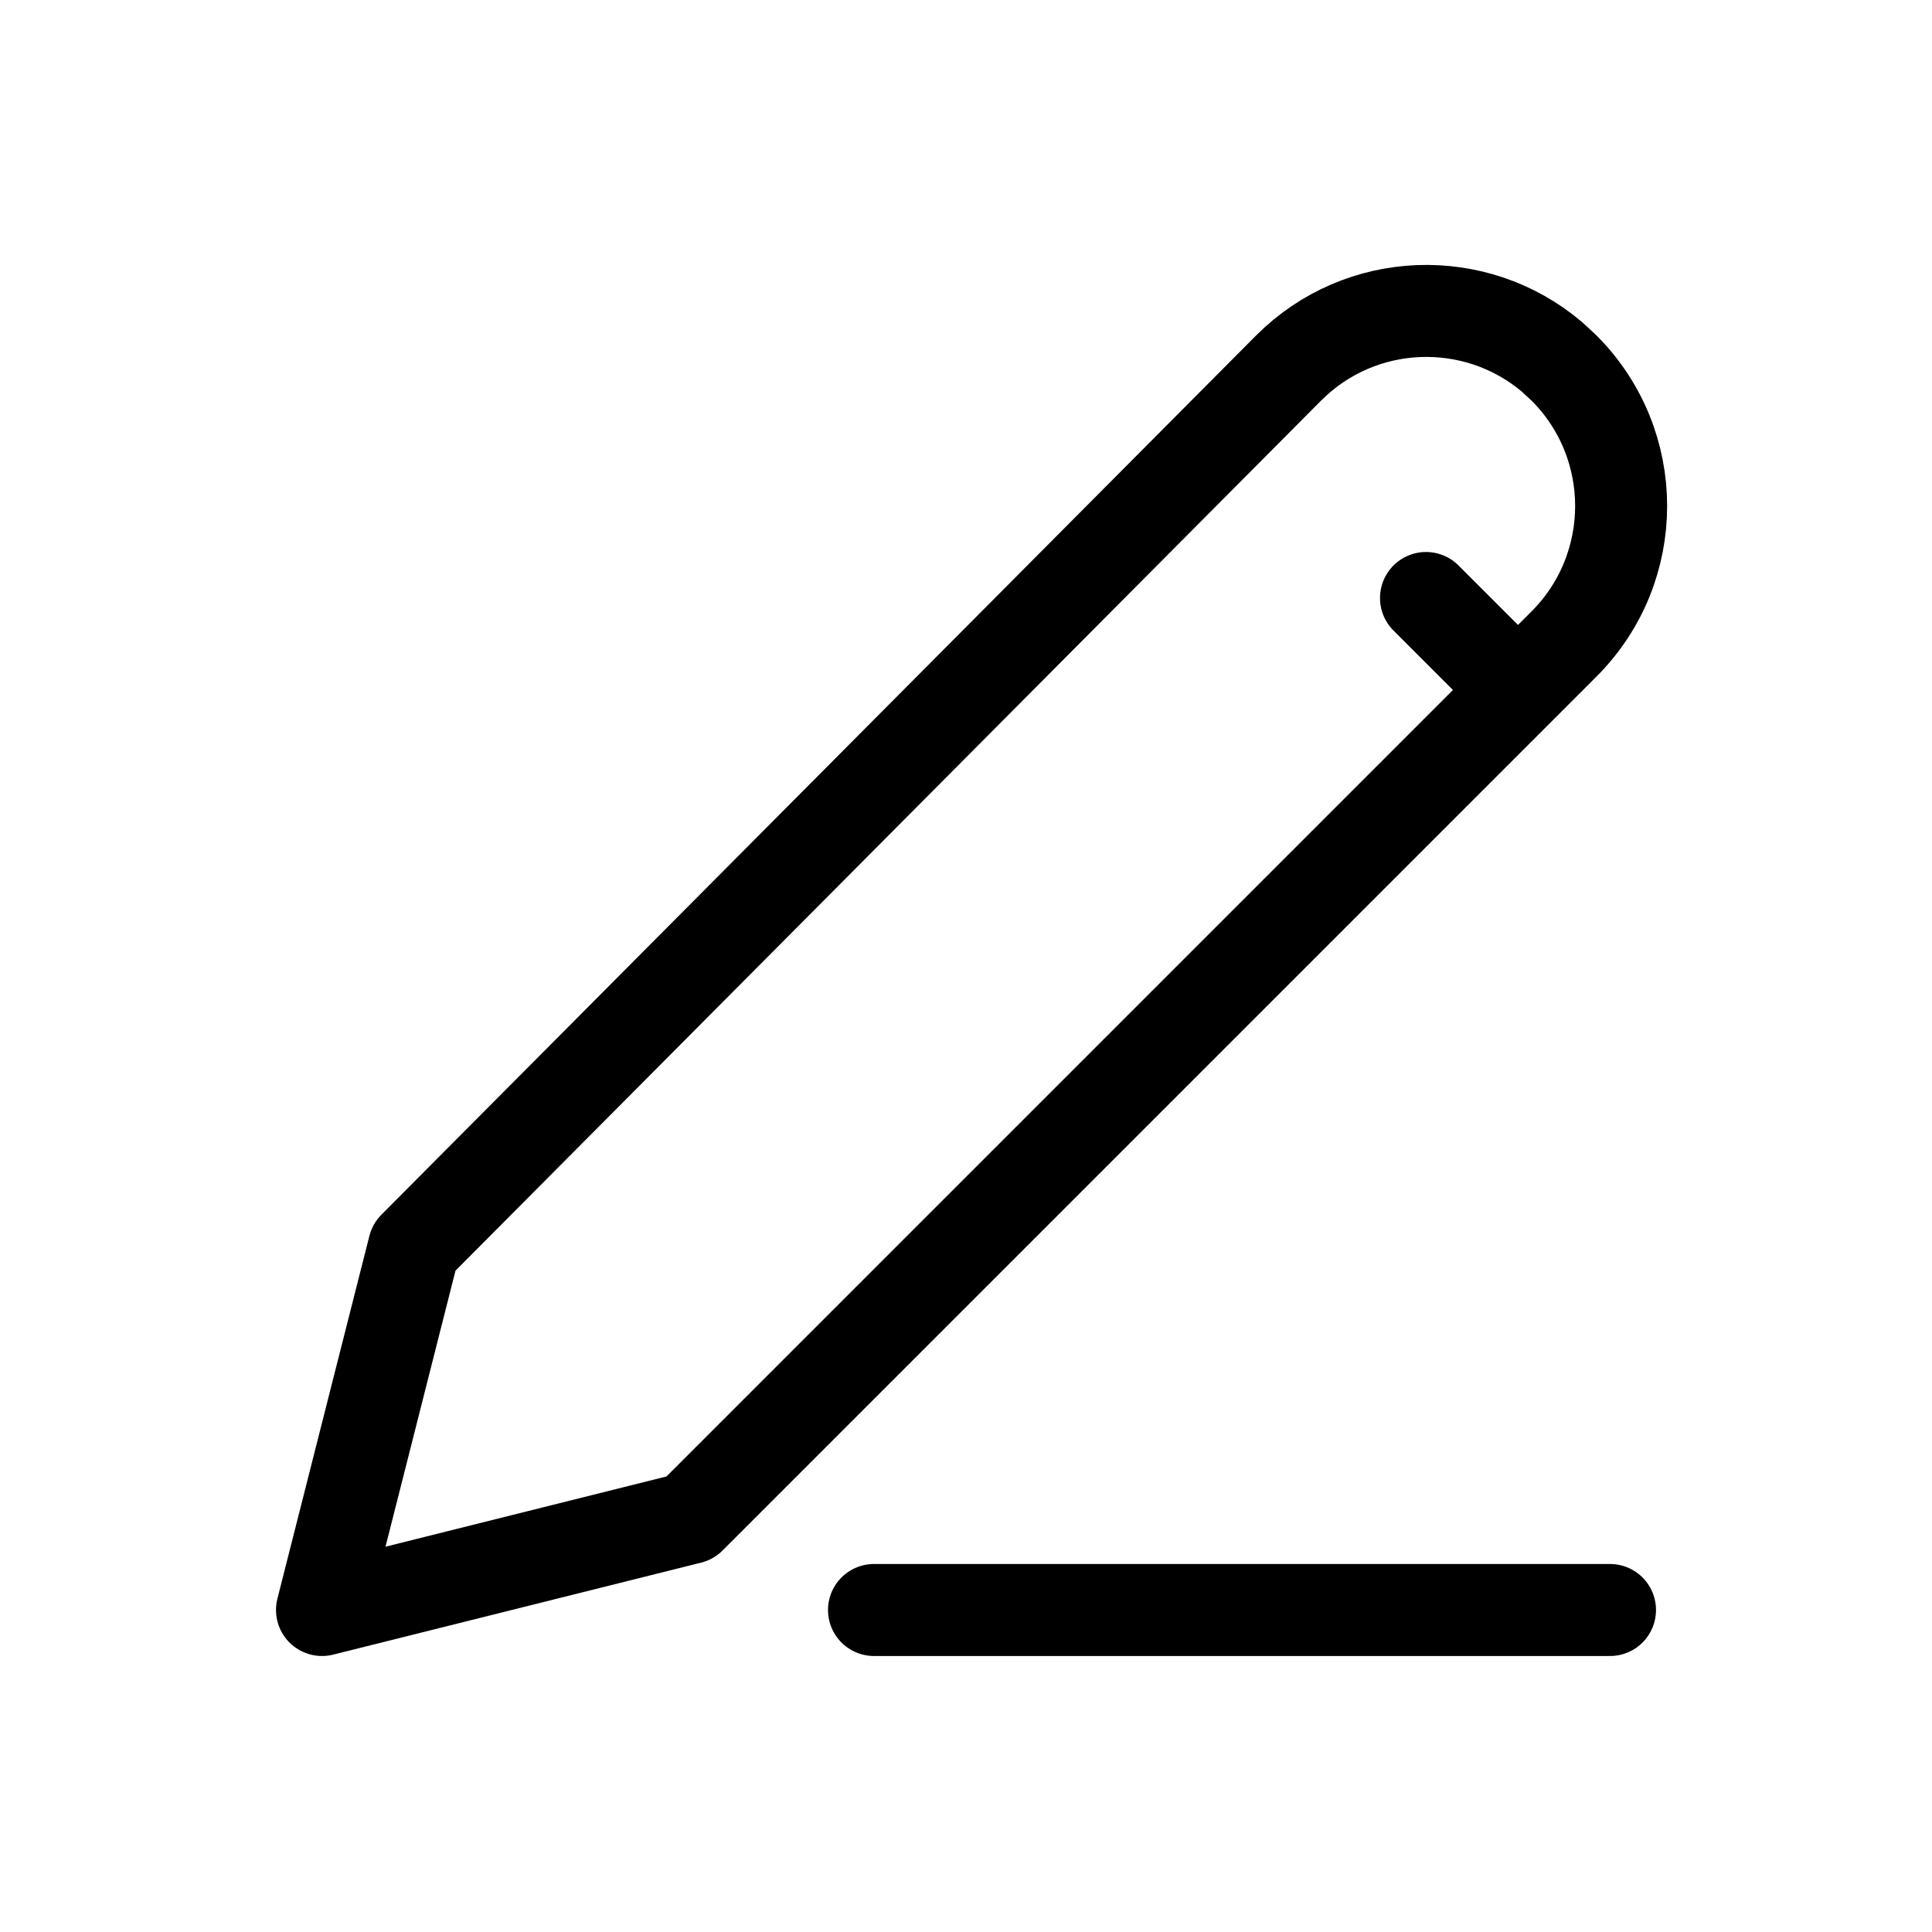
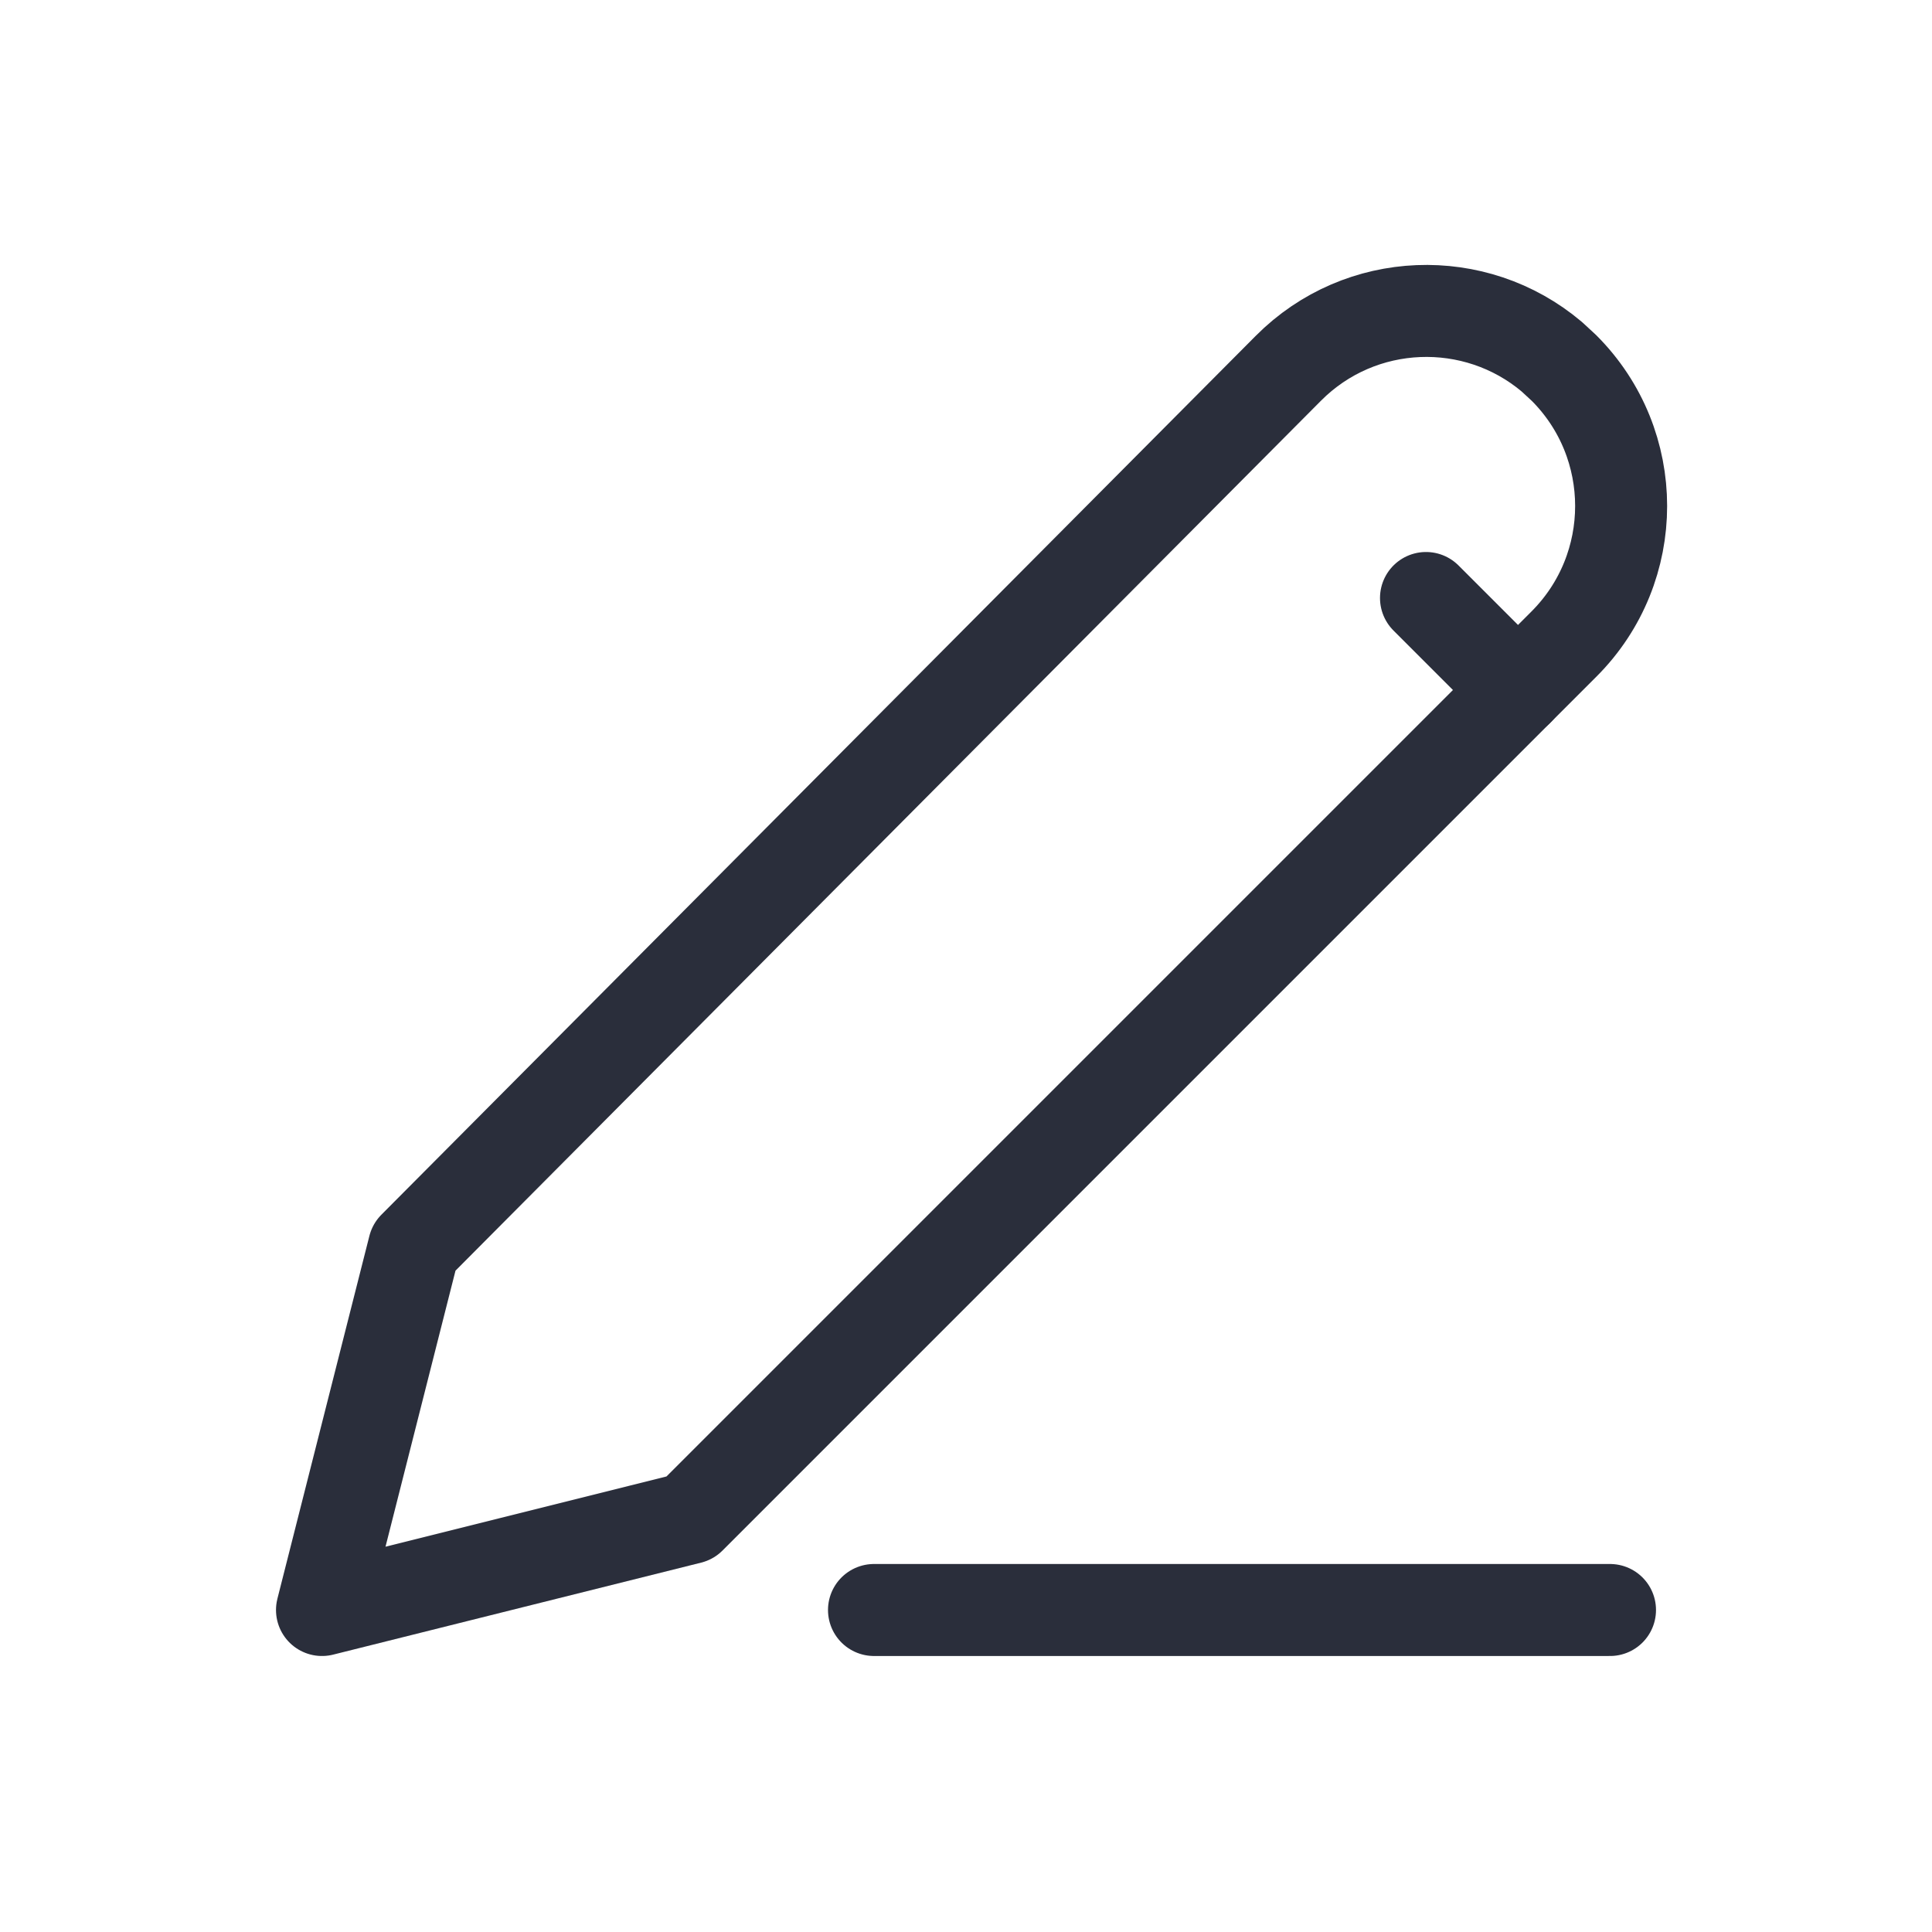
<svg xmlns="http://www.w3.org/2000/svg" height="21" viewBox="0 0 21 21" width="21">
-   <path d="m14 1c.828.828.828 2.172 0 3l-9.5 9.5-4 1 1-3.944 9.504-9.553c.783-.787 2.031-.829 2.864-.125zm-7.5 13.5h8m-2-11 1 1" fill="none" stroke="currentColor" stroke-linecap="round" stroke-linejoin="round" transform="translate(3 3)" />
+   <g fill="none" fill-rule="evenodd" stroke="#2a2e3b" stroke-linecap="round" stroke-linejoin="round" transform="translate(3 3)">
+     <path d="m14 1c.828.828.828 2.172 0 3l-9.5 9.5-4 1 1-3.944 9.504-9.553c.783-.787 2.031-.829 2.864-.125z" />
+     <path d="m6.5 14.5h8" />
+     <path d="m12.5 3.5 1 1" />
+   </g>
</svg>
